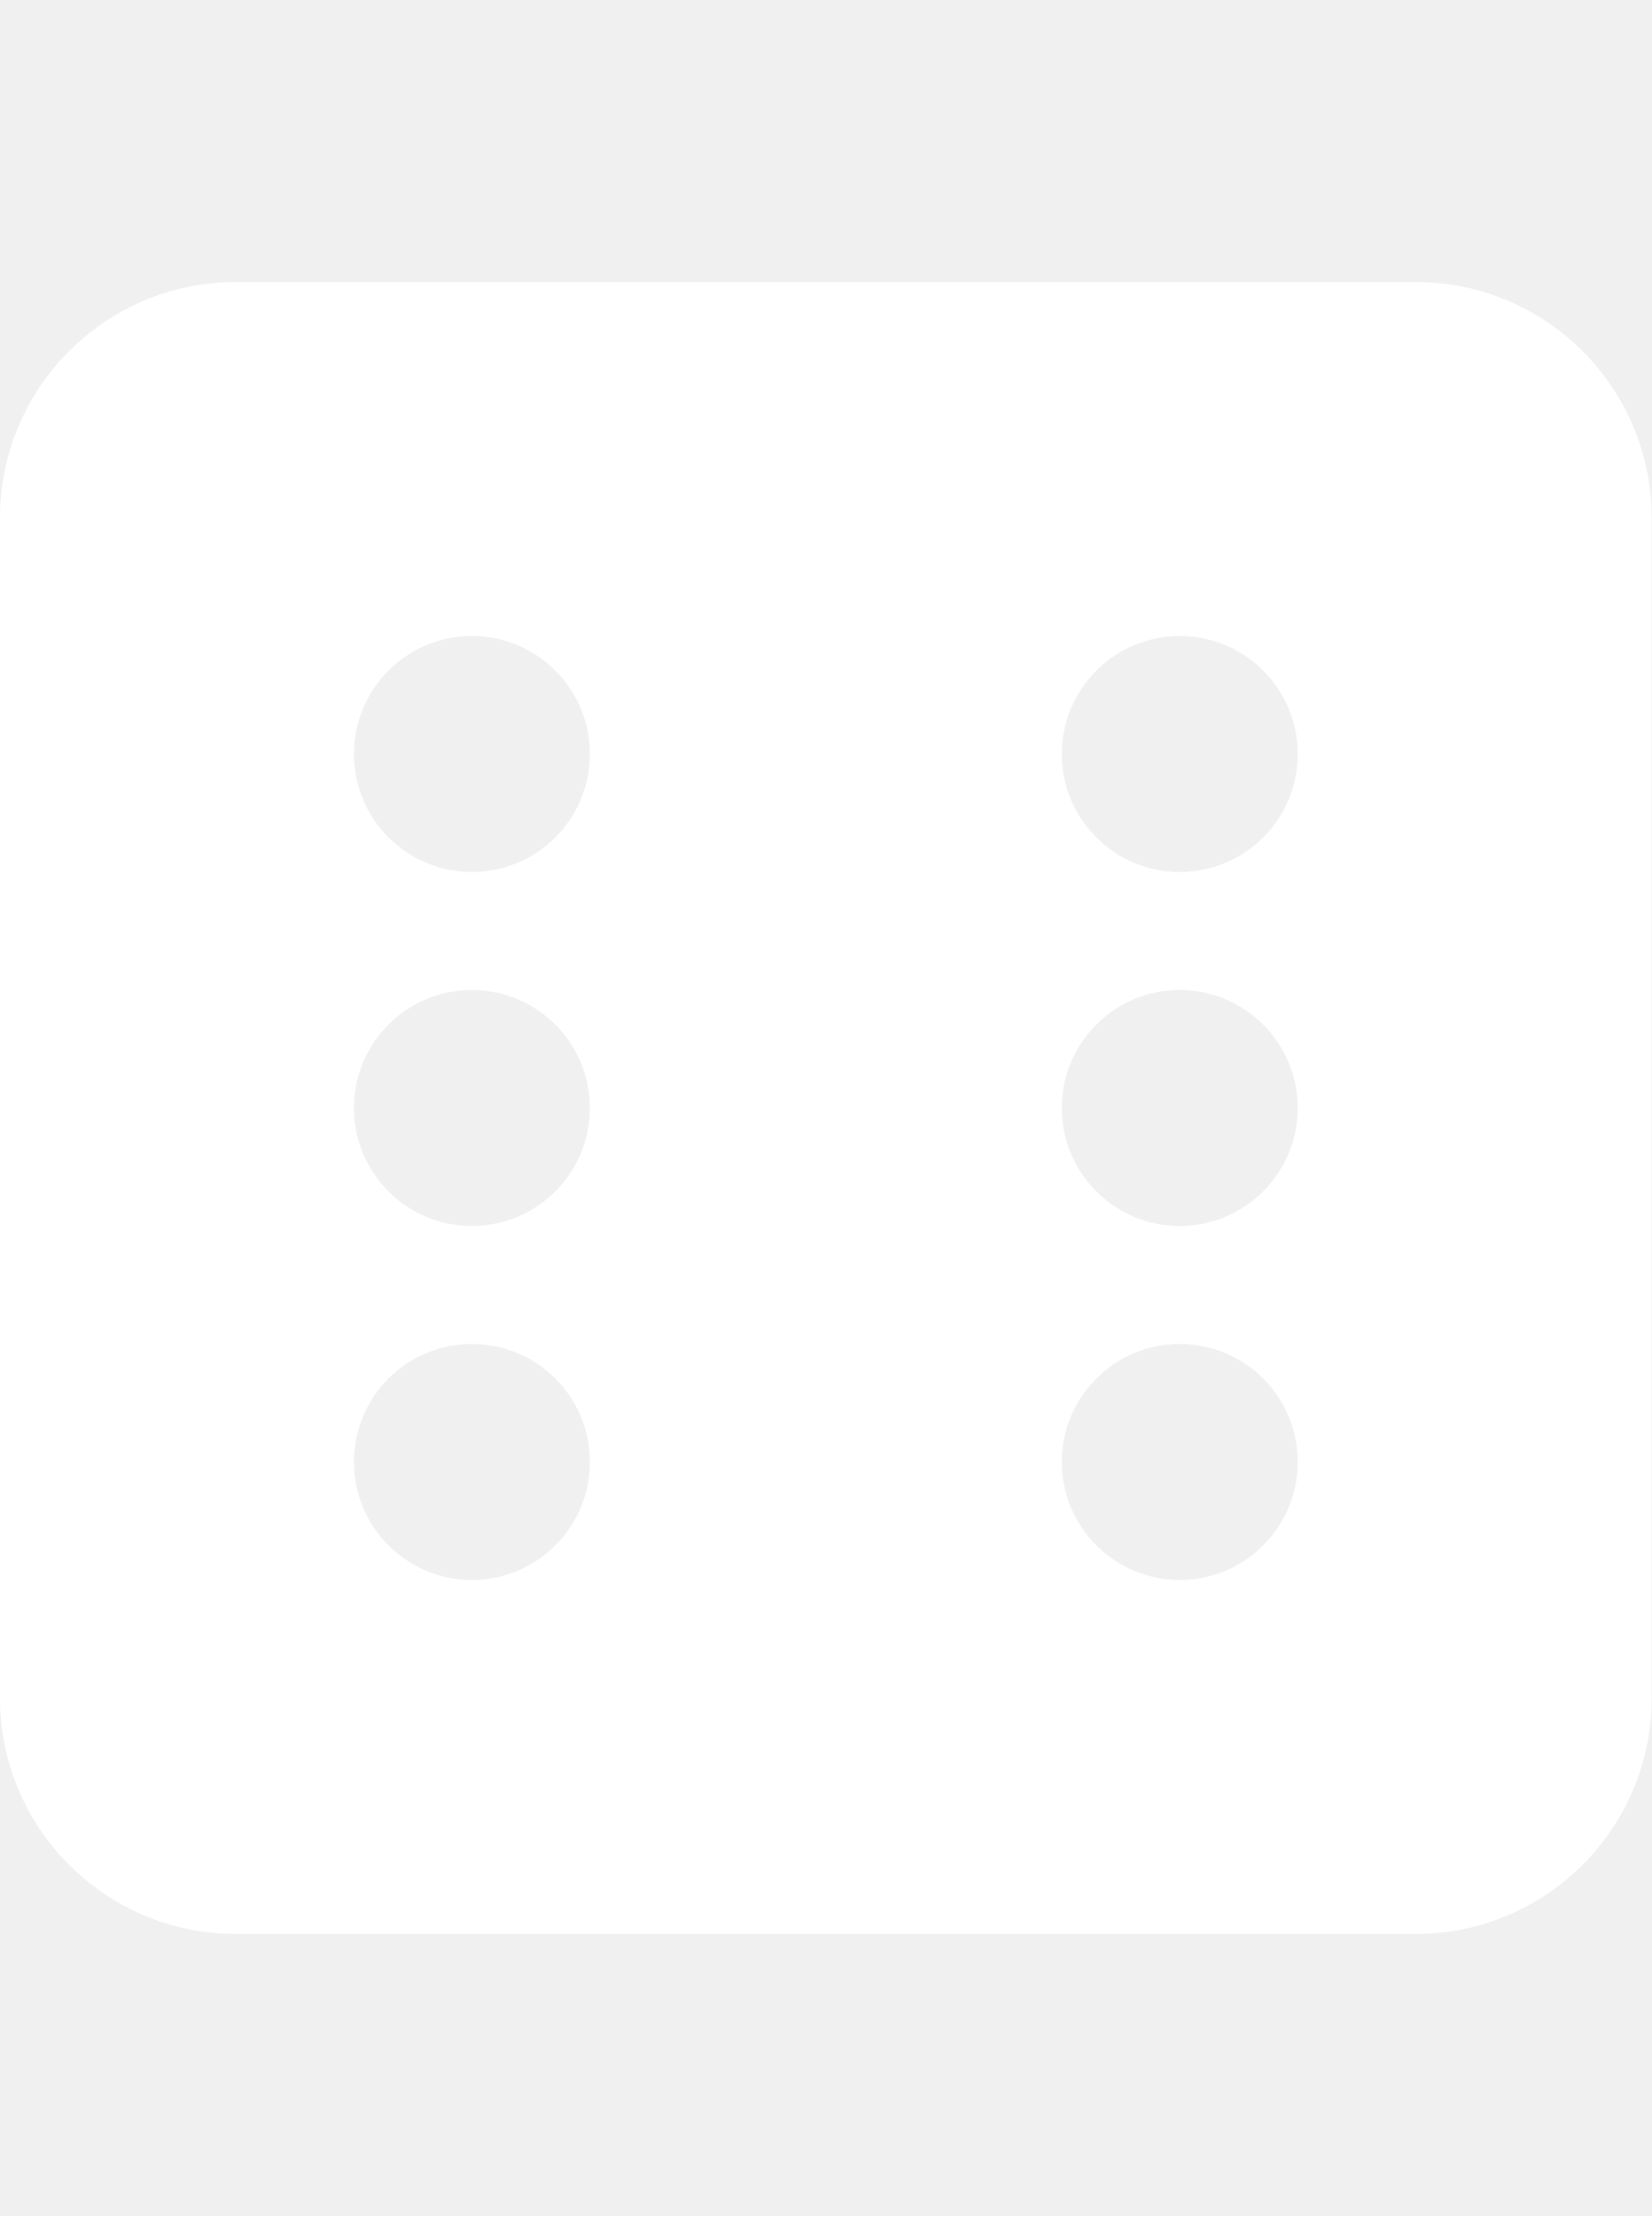
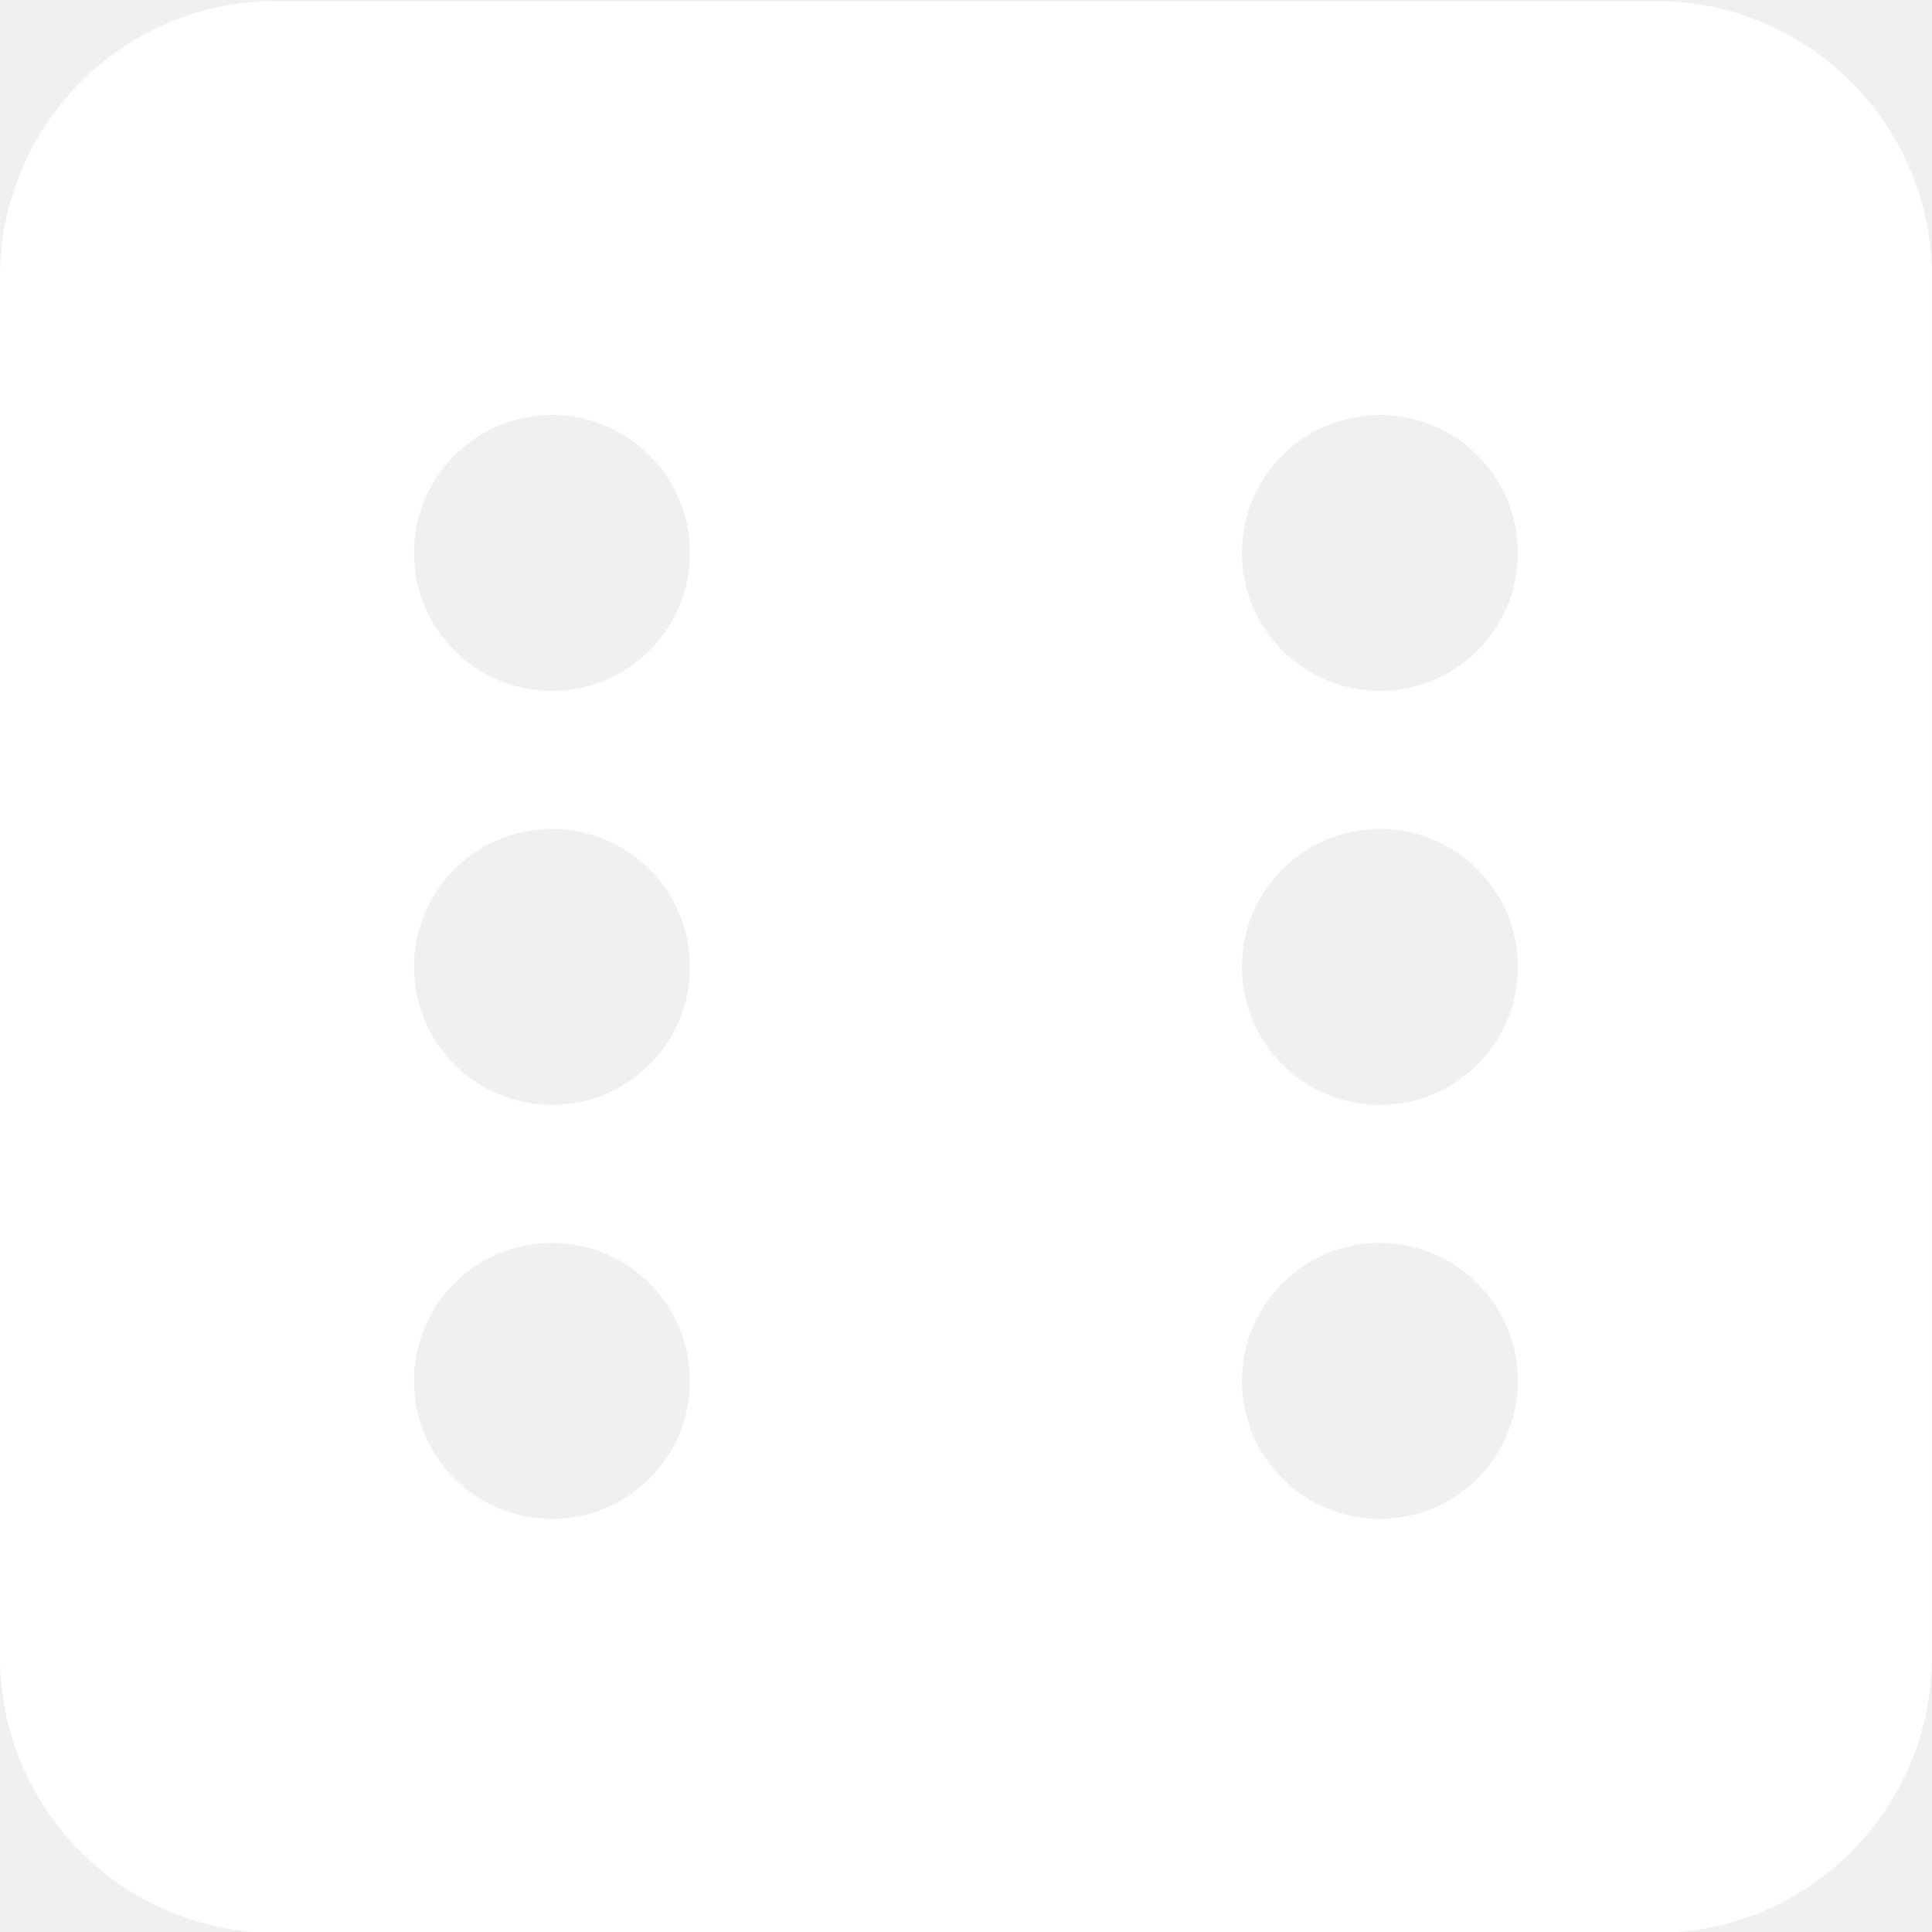
- <svg xmlns="http://www.w3.org/2000/svg" version="1.1" id="Layer_1" x="0px" y="0px" width="232.44px" height="311.811px" viewBox="0 0 232.44 311.811" enable-background="new 0 0 232.44 311.811" xml:space="preserve">
-   <path fill="#FFFFFF" d="M199.234,39.685H33.206C14.865,39.685,0,54.55,0,72.89V238.92c0,18.341,14.865,33.205,33.206,33.205h166.029  c18.341,0,33.206-14.864,33.206-33.205V72.89C232.44,54.55,217.575,39.685,199.234,39.685z M66.412,222.316  c-9.168,0-16.603-7.435-16.603-16.603s7.435-16.603,16.603-16.603c9.167,0,16.603,7.435,16.603,16.603  S75.579,222.316,66.412,222.316z M66.412,172.508c-9.168,0-16.603-7.435-16.603-16.603s7.435-16.603,16.603-16.603  c9.167,0,16.603,7.435,16.603,16.603S75.579,172.508,66.412,172.508z M66.412,122.699c-9.168,0-16.603-7.435-16.603-16.603  s7.435-16.603,16.603-16.603c9.167,0,16.603,7.435,16.603,16.603S75.579,122.699,66.412,122.699z M166.028,222.316  c-9.168,0-16.603-7.435-16.603-16.603s7.435-16.603,16.603-16.603s16.604,7.435,16.604,16.603S175.196,222.316,166.028,222.316z   M166.028,172.508c-9.168,0-16.603-7.435-16.603-16.603s7.435-16.603,16.603-16.603s16.604,7.435,16.604,16.603  S175.196,172.508,166.028,172.508z M166.028,122.699c-9.168,0-16.603-7.435-16.603-16.603s7.435-16.603,16.603-16.603  s16.604,7.435,16.604,16.603S175.196,122.699,166.028,122.699z" />
+ <svg xmlns="http://www.w3.org/2000/svg" version="1.1" id="Layer_1" x="0px" y="0px" width="232.44px" height="232.458px" viewBox="0 39.562 232.44 232.458" enable-background="new 0 39.562 232.44 232.458" xml:space="preserve">
+   <path fill="#FFFFFF" d="M199.233,39.685H33.206C14.865,39.685,0,54.55,0,72.89v166.03c0,18.341,14.865,33.205,33.206,33.205h166.029  c18.341,0,33.205-14.864,33.205-33.205V72.89C232.44,54.55,217.575,39.685,199.233,39.685z M66.412,222.316  c-9.168,0-16.603-7.435-16.603-16.603s7.435-16.604,16.603-16.604c9.167,0,16.603,7.436,16.603,16.604  S75.579,222.316,66.412,222.316z M66.412,172.508c-9.168,0-16.603-7.435-16.603-16.604c0-9.168,7.435-16.603,16.603-16.603  c9.167,0,16.603,7.435,16.603,16.603C83.015,165.073,75.579,172.508,66.412,172.508z M66.412,122.699  c-9.168,0-16.603-7.436-16.603-16.604s7.435-16.603,16.603-16.603c9.167,0,16.603,7.435,16.603,16.603  S75.579,122.699,66.412,122.699z M166.028,222.316c-9.168,0-16.604-7.435-16.604-16.603s7.436-16.604,16.604-16.604  s16.604,7.436,16.604,16.604S175.196,222.316,166.028,222.316z M166.028,172.508c-9.168,0-16.604-7.435-16.604-16.604  c0-9.168,7.436-16.603,16.604-16.603s16.604,7.435,16.604,16.603C182.632,165.073,175.196,172.508,166.028,172.508z   M166.028,122.699c-9.168,0-16.604-7.436-16.604-16.604s7.436-16.603,16.604-16.603s16.604,7.435,16.604,16.603  S175.196,122.699,166.028,122.699z" />
</svg>
